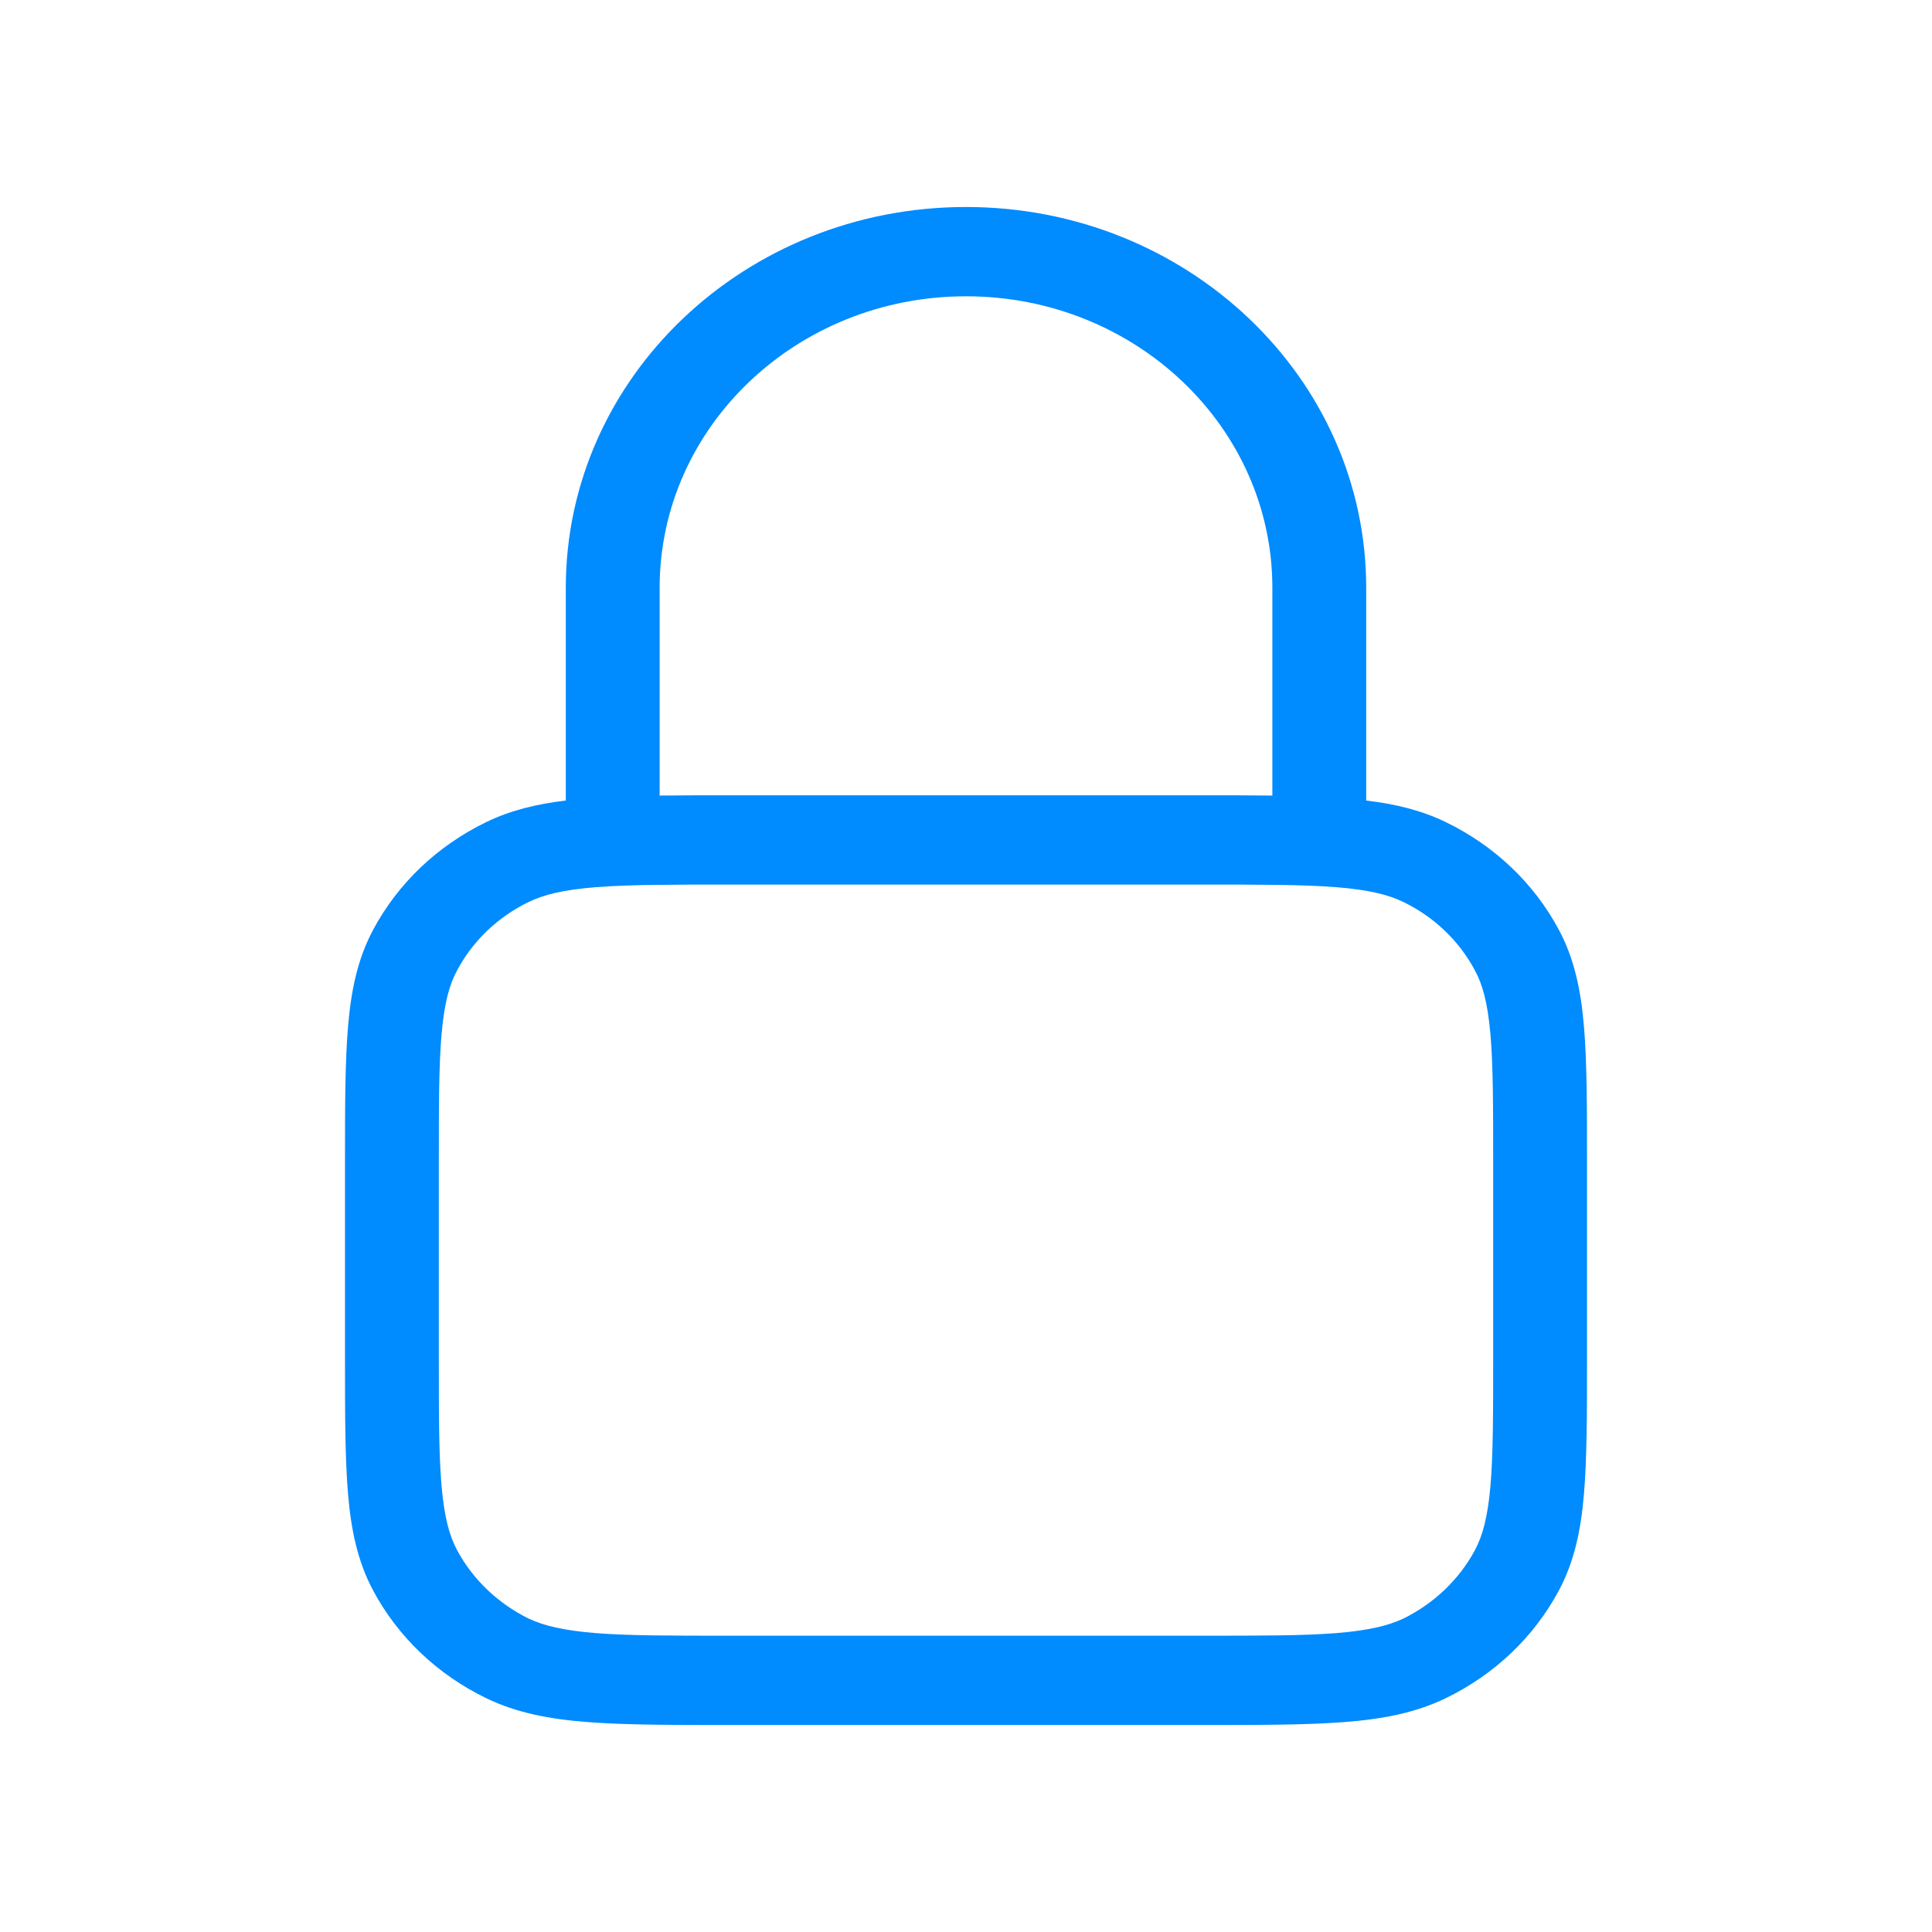
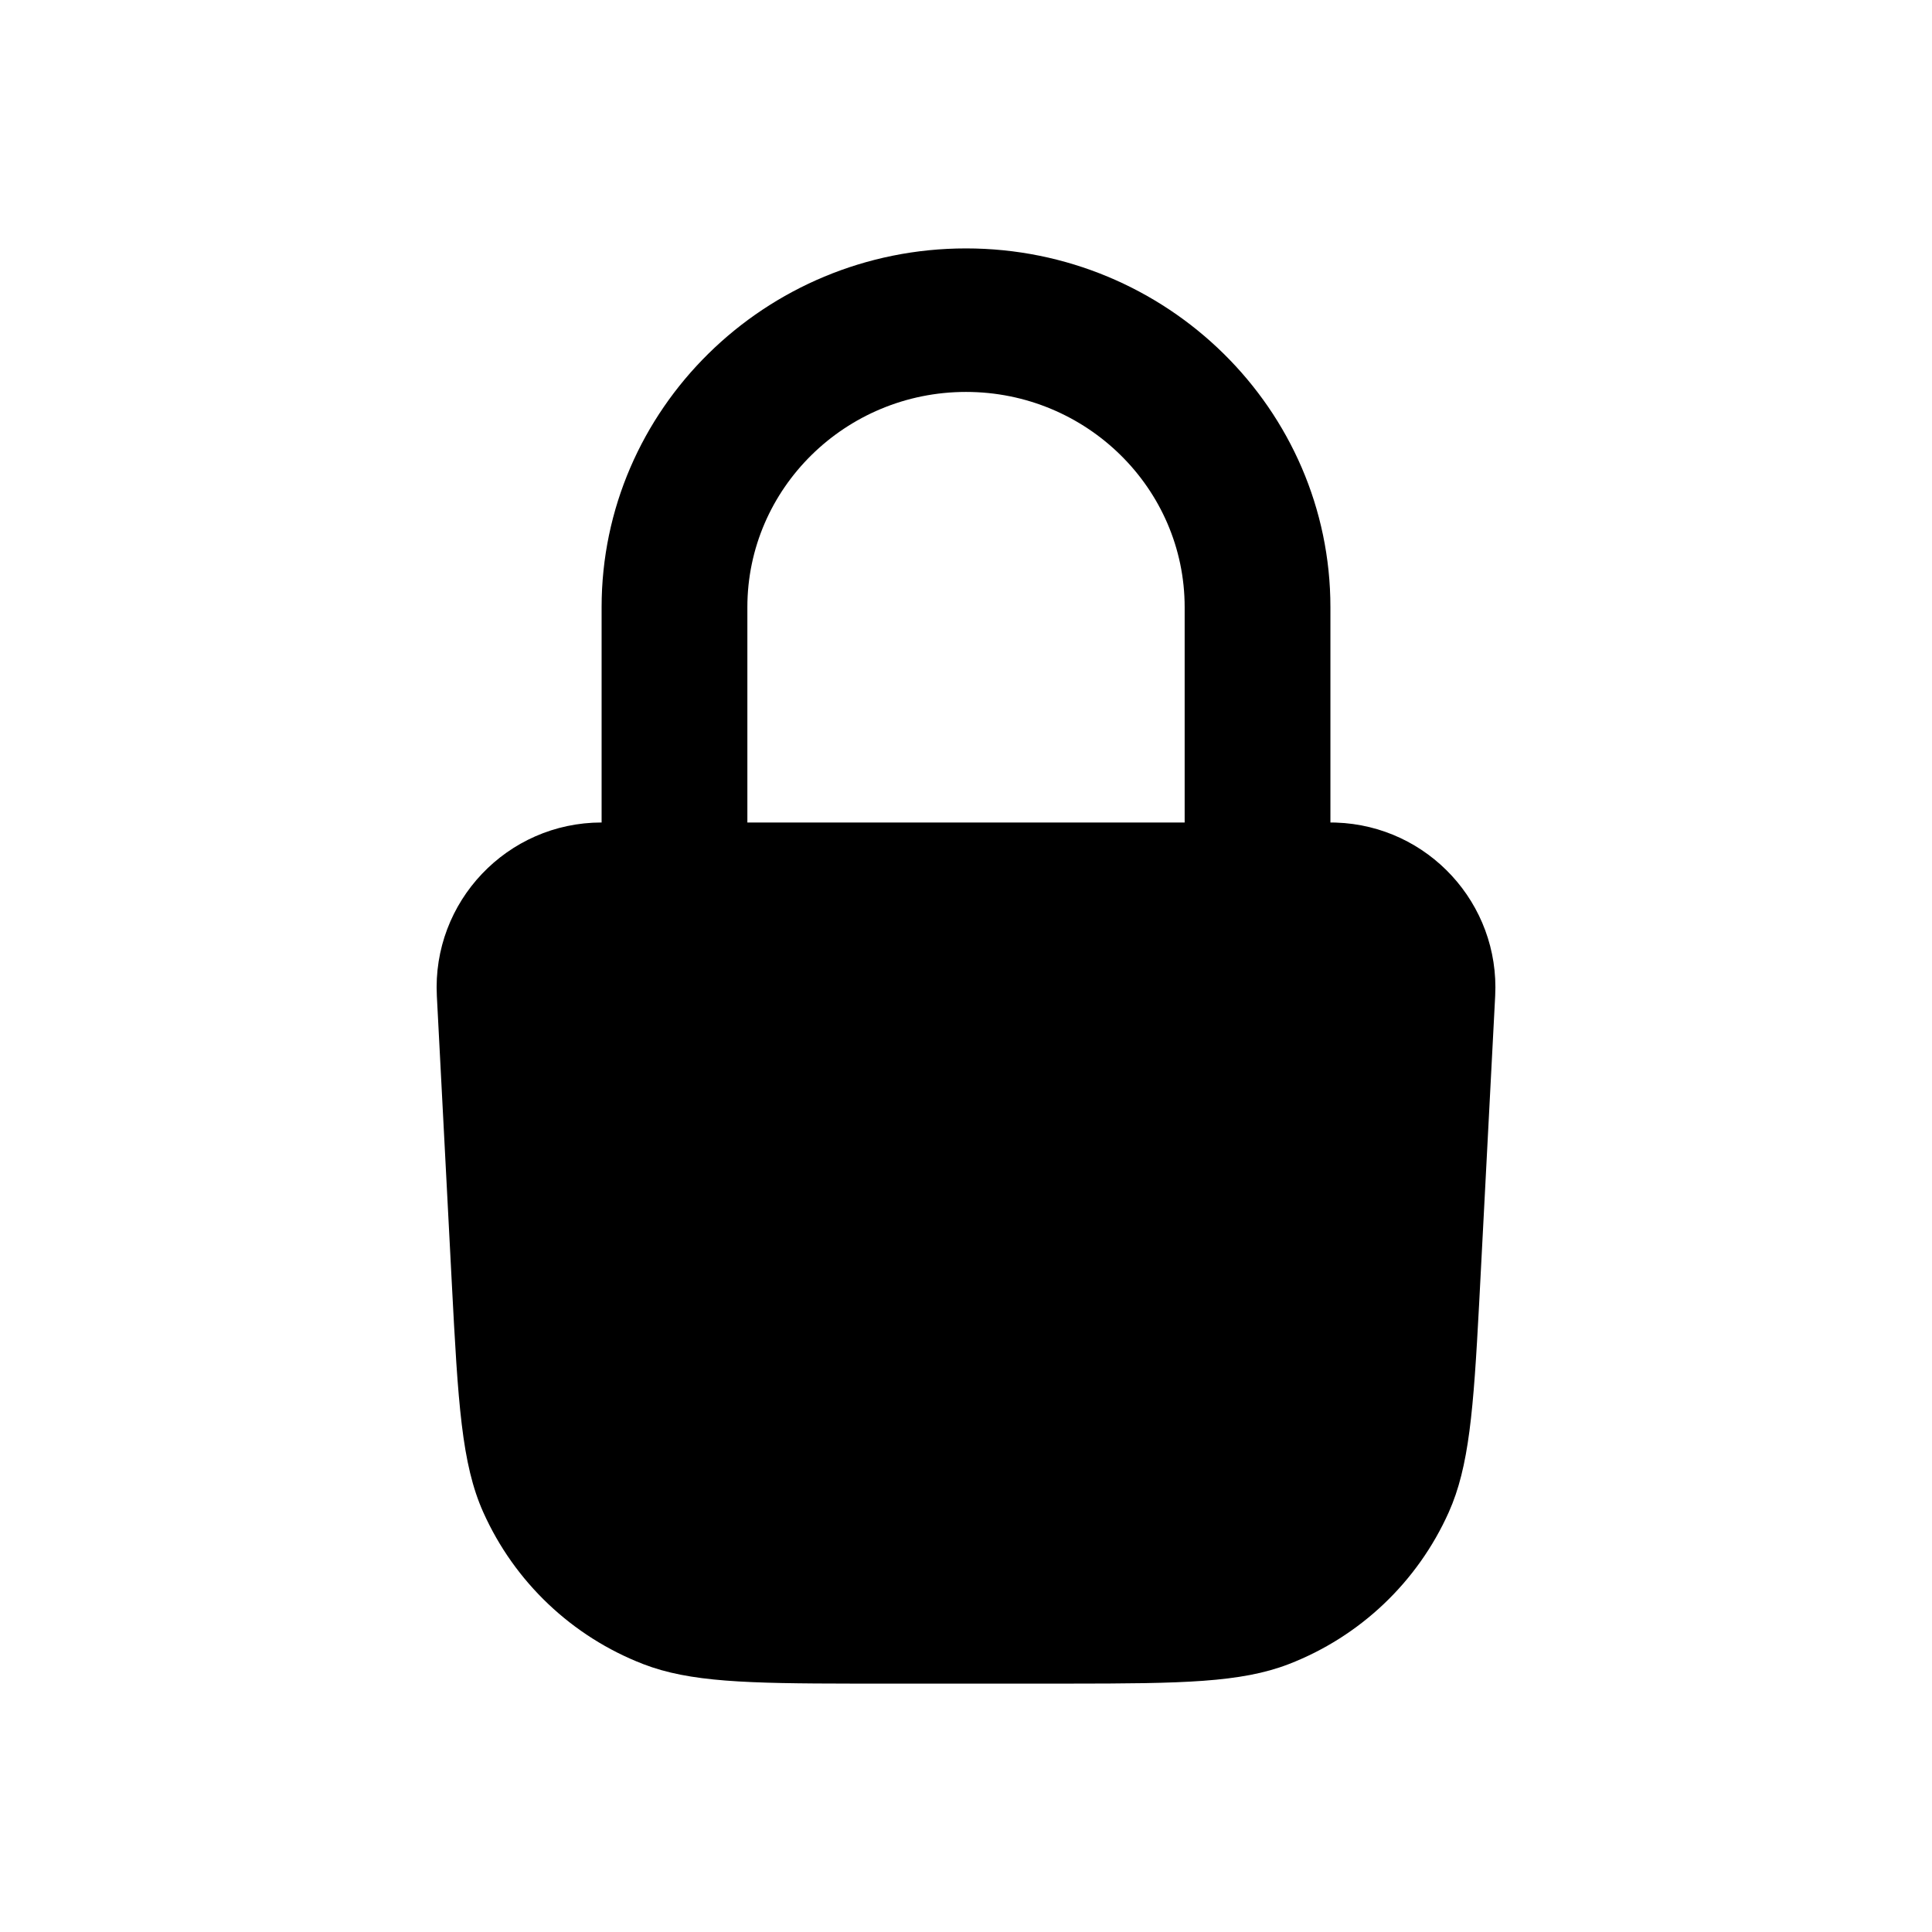
- <svg xmlns="http://www.w3.org/2000/svg" width="28" height="28" viewBox="0 0 28 28" fill="none">
-   <path d="M14 3C17.204 3 19.8 5.47 19.8 8.519V11.602C20.22 11.652 20.6 11.743 20.952 11.914C21.66 12.257 22.232 12.801 22.592 13.475C22.816 13.893 22.912 14.35 22.956 14.879C23 15.397 23 16.044 23 16.851V19.675C23 20.482 23 21.129 22.956 21.651C22.912 22.176 22.816 22.633 22.592 23.051C22.232 23.725 21.66 24.269 20.952 24.612C20.512 24.825 20.032 24.916 19.476 24.958C18.932 25 18.252 25 17.404 25H10.596C9.748 25 9.068 25 8.524 24.958C7.968 24.916 7.488 24.825 7.048 24.612C6.34 24.269 5.768 23.725 5.408 23.051C5.184 22.633 5.088 22.176 5.044 21.651C5 21.129 5 20.482 5 19.675V16.851C5 16.044 5 15.397 5.044 14.879C5.088 14.35 5.184 13.893 5.408 13.475C5.768 12.801 6.34 12.257 7.048 11.914C7.4 11.743 7.78 11.652 8.2 11.602V8.519C8.2 5.47 10.796 3 14 3ZM10.596 12.82C9.724 12.82 9.112 12.82 8.632 12.858C8.164 12.896 7.884 12.965 7.664 13.071C7.216 13.288 6.852 13.635 6.624 14.065C6.512 14.27 6.44 14.537 6.4 14.982C6.36 15.439 6.36 16.021 6.36 16.851V19.675C6.36 20.505 6.36 21.087 6.4 21.544C6.44 21.989 6.512 22.256 6.624 22.465C6.852 22.891 7.216 23.238 7.664 23.459C7.884 23.561 8.164 23.63 8.632 23.668C9.112 23.706 9.724 23.706 10.596 23.706H17.404C18.276 23.706 18.888 23.706 19.368 23.668C19.836 23.63 20.116 23.561 20.336 23.459C20.784 23.238 21.148 22.891 21.376 22.465C21.488 22.256 21.56 21.989 21.6 21.544C21.64 21.087 21.64 20.505 21.64 19.675V16.851C21.64 16.021 21.64 15.439 21.6 14.982C21.56 14.537 21.488 14.27 21.376 14.065C21.148 13.635 20.784 13.288 20.336 13.071C20.116 12.965 19.836 12.896 19.368 12.858C18.888 12.82 18.276 12.82 17.404 12.82H10.596ZM14 4.294C11.548 4.294 9.56 6.186 9.56 8.519V11.53C9.876 11.526 10.216 11.526 10.596 11.526H17.404C17.784 11.526 18.124 11.526 18.44 11.53V8.519C18.44 6.186 16.452 4.294 14 4.294Z" fill="#008BFF" />
+ <svg xmlns="http://www.w3.org/2000/svg" width="768" height="768" fill="none">
+   <path fill="#000" fill-rule="evenodd" d="m594.355 395.945-6.386 122.518c-2.24 42.156-3.981 64.62-12.059 82.664a115.2 115.2 0 0 1-63.613 60.386c-19.042 7.36-42.438 7.729-87.373 7.747H339.1c-42.349-.047-64.915-.607-83.386-7.747a115.2 115.2 0 0 1-63.613-60.386c-8.604-19.222-10.02-43.457-12.507-91.167l-5.938-114.015c-1.954-37.509 27.933-68.992 65.492-68.992v-85.578c0-78.645 64.983-142.628 144.857-142.628 79.875 0 144.857 63.983 144.857 142.628v85.578q.563 0 1.124.01l1.12.028c36.499 1.224 65.163 32.195 63.249 68.954M470.92 326.953v-85.578c0-47.181-38.996-85.577-86.915-85.577-47.918 0-86.914 38.396-86.914 85.577v85.578z" clip-rule="evenodd" />
</svg>
